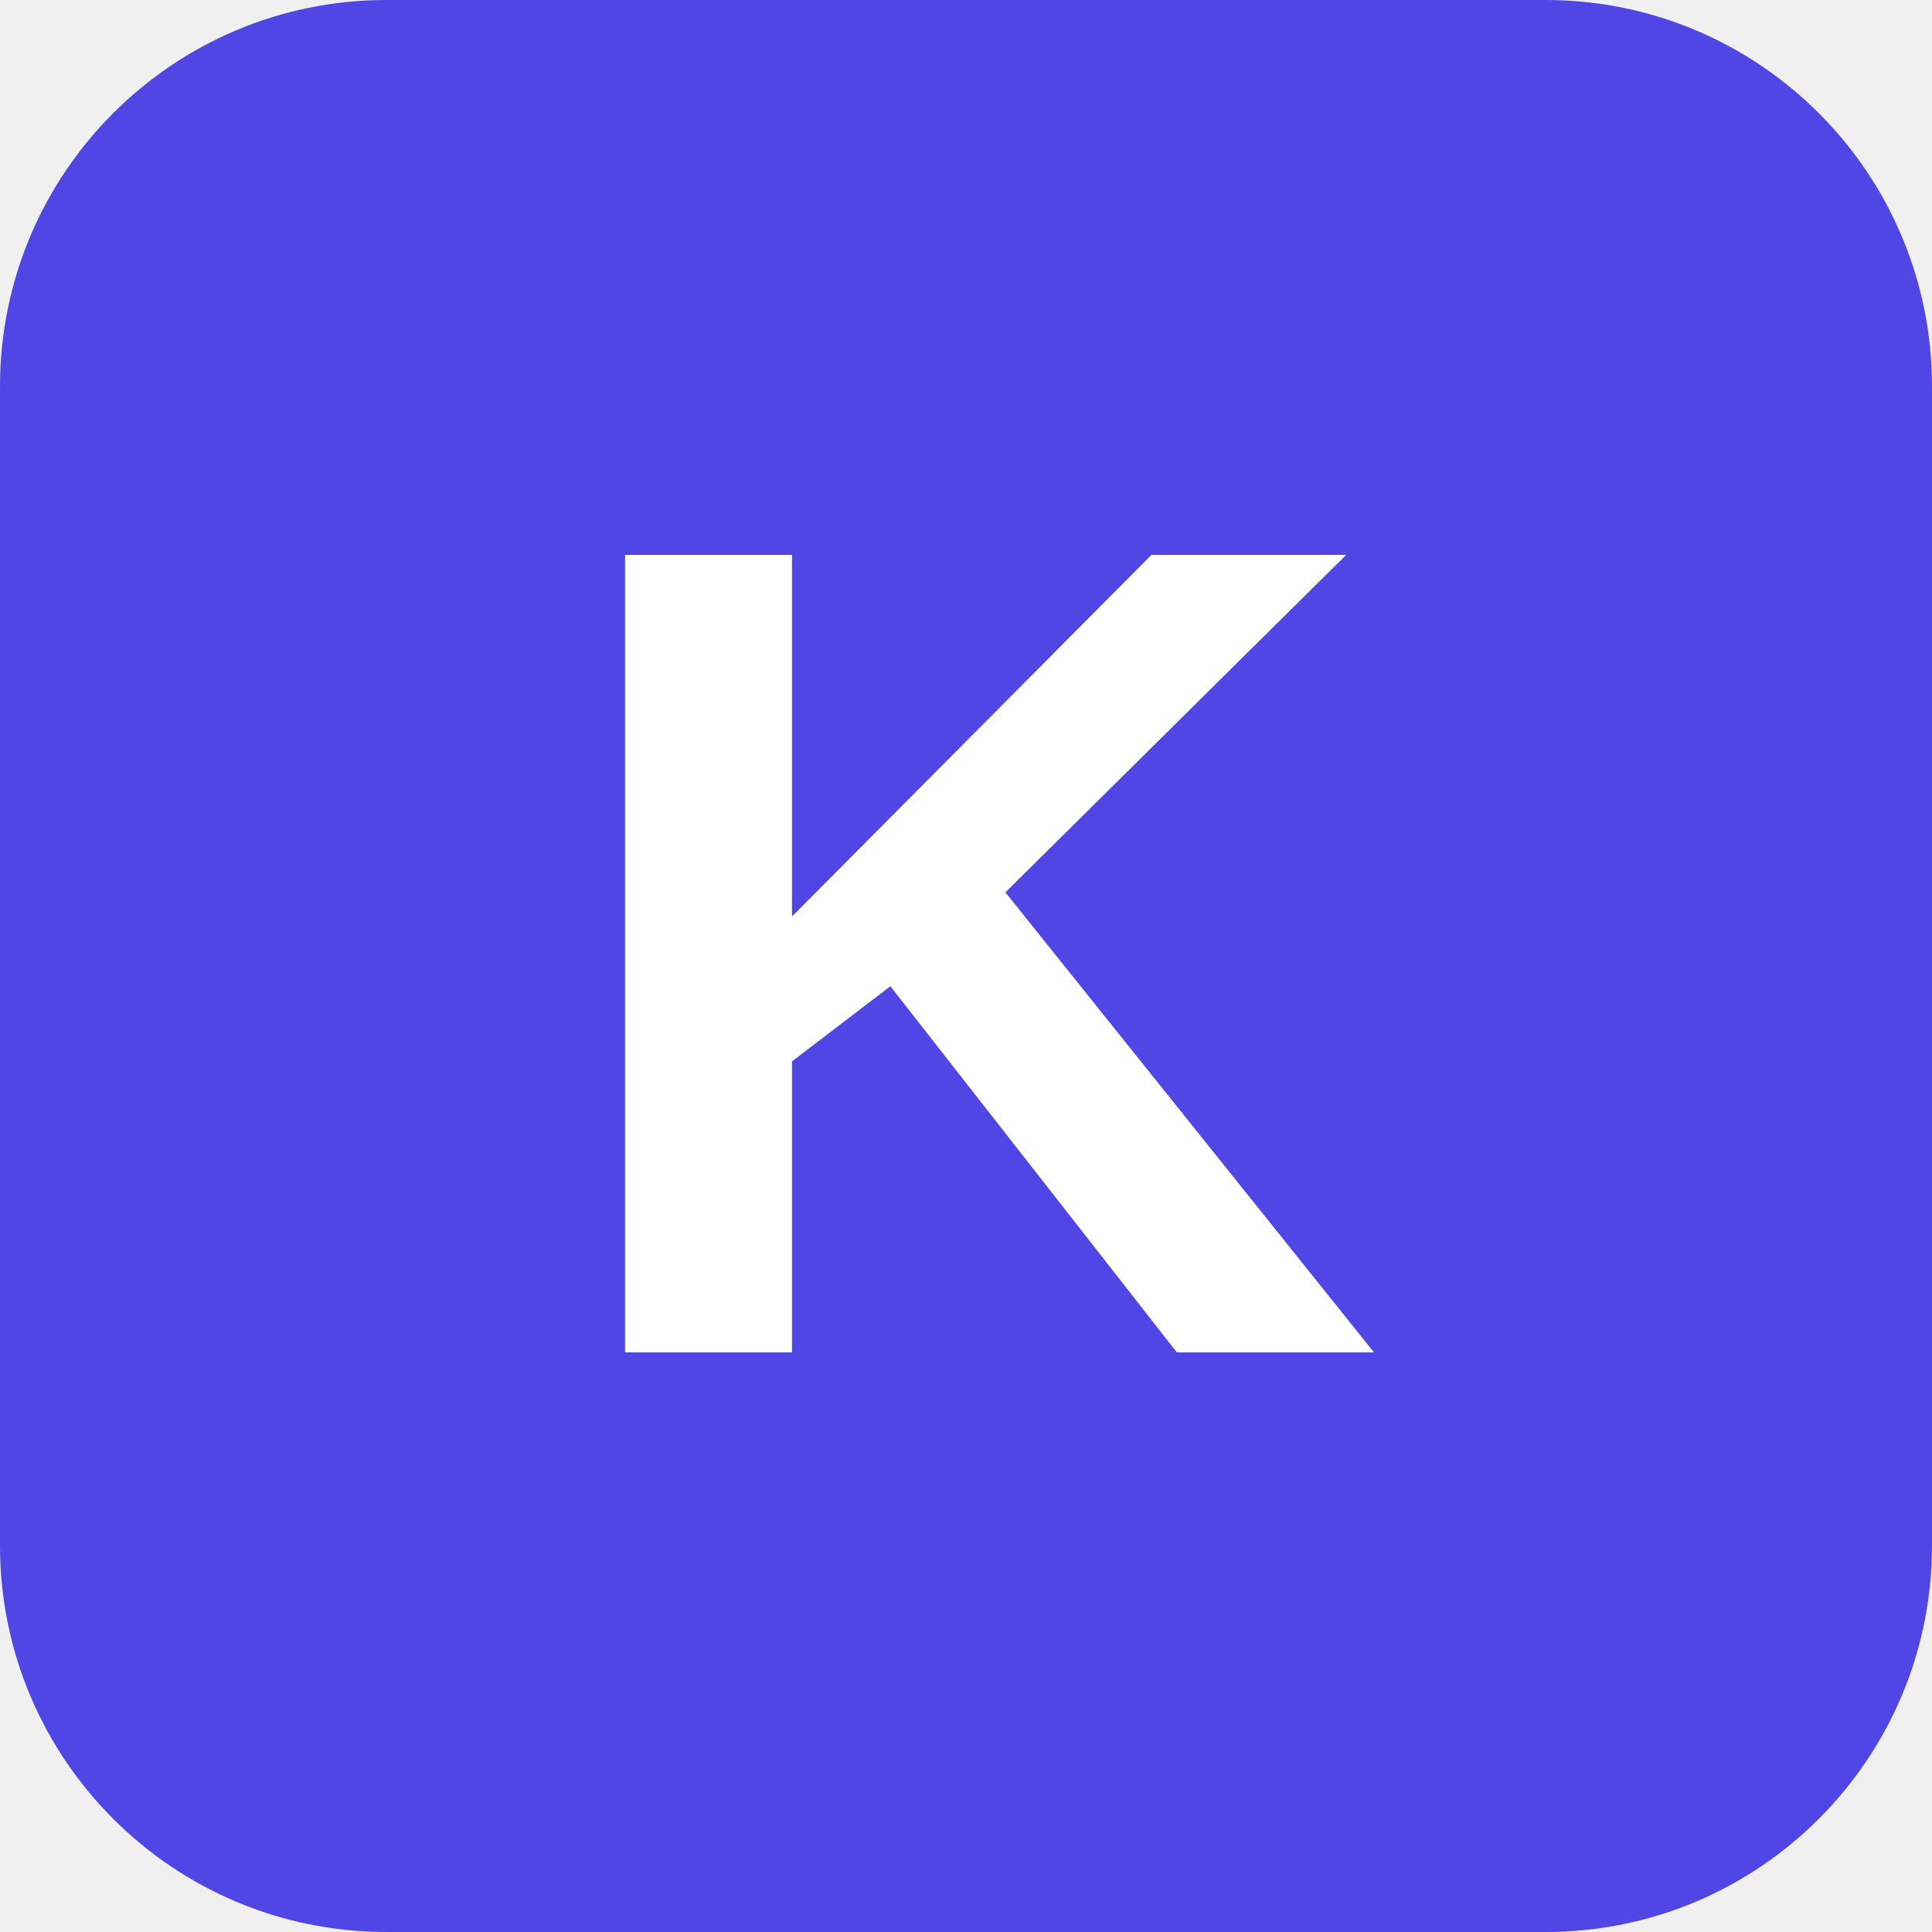
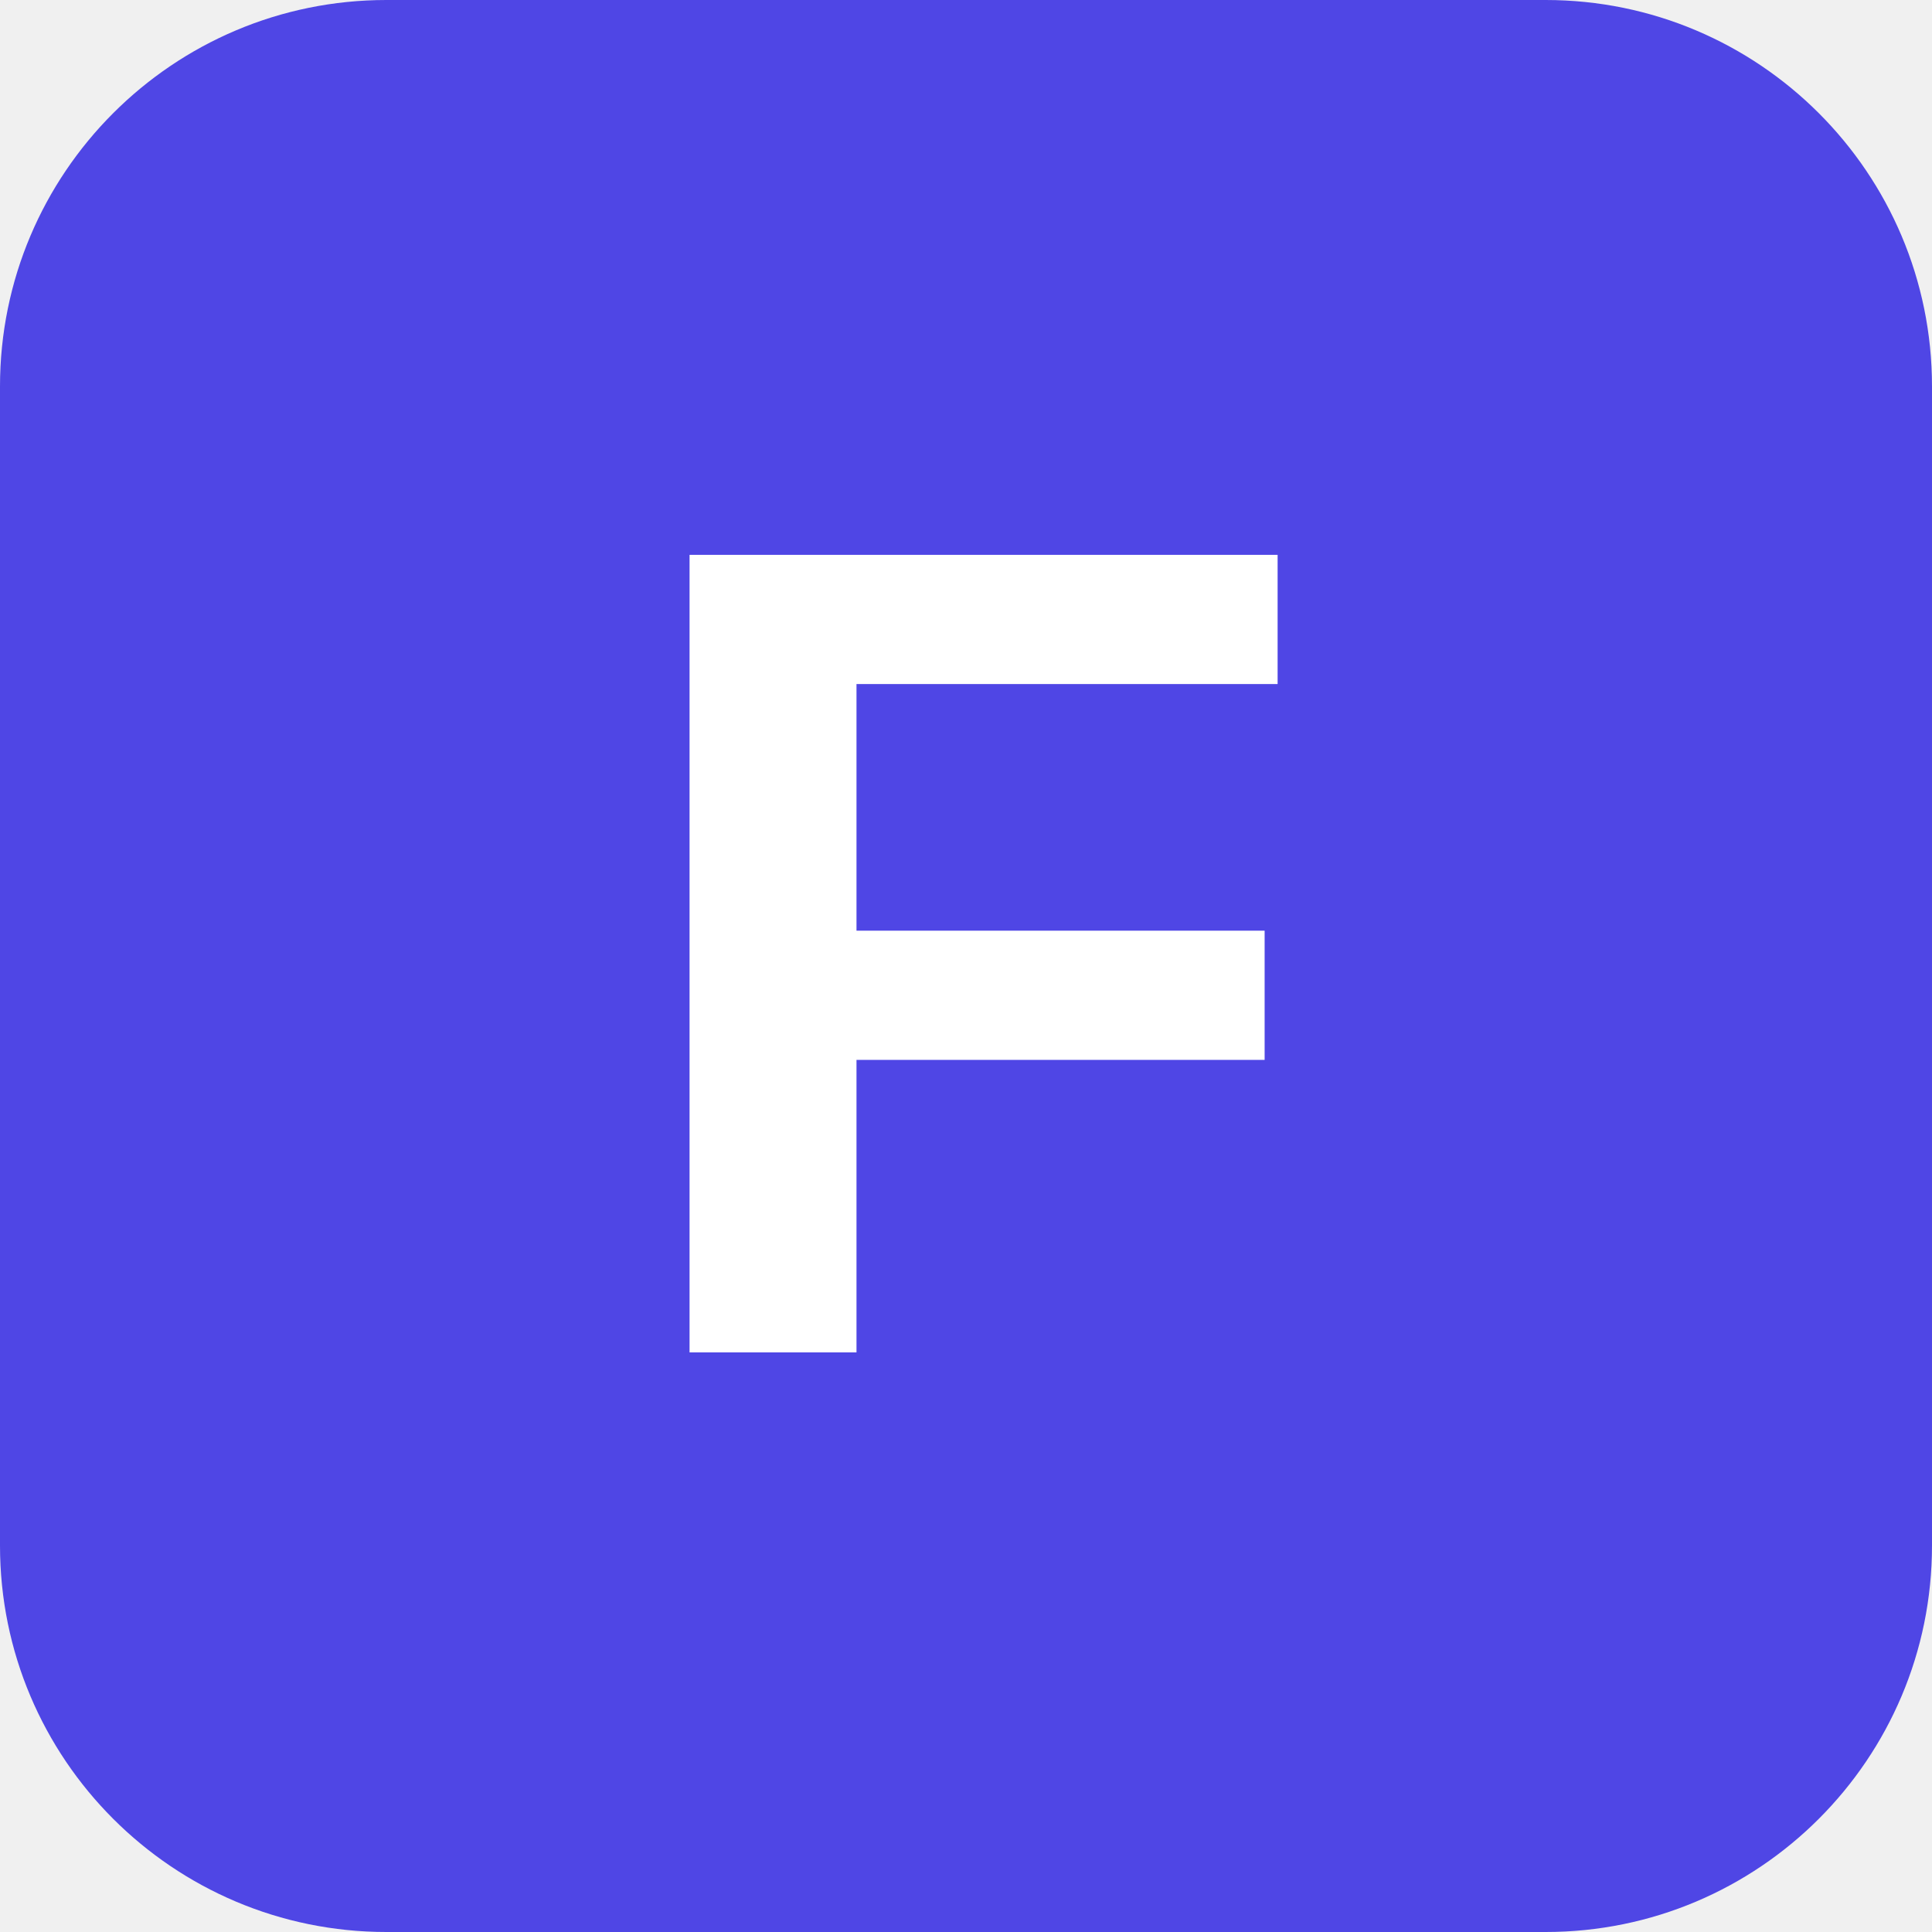
<svg xmlns="http://www.w3.org/2000/svg" viewBox="0 0 100 100">
  <rect width="100" height="100" fill="#4F46E5" rx="20" />
-   <text x="50" y="70" font-family="Arial, sans-serif" font-size="60" font-weight="bold" fill="white" text-anchor="middle">K</text>
+   <text x="50" y="70" font-family="Arial, sans-serif" font-size="60" font-weight="bold" fill="white" text-anchor="middle">F</text>
</svg>
